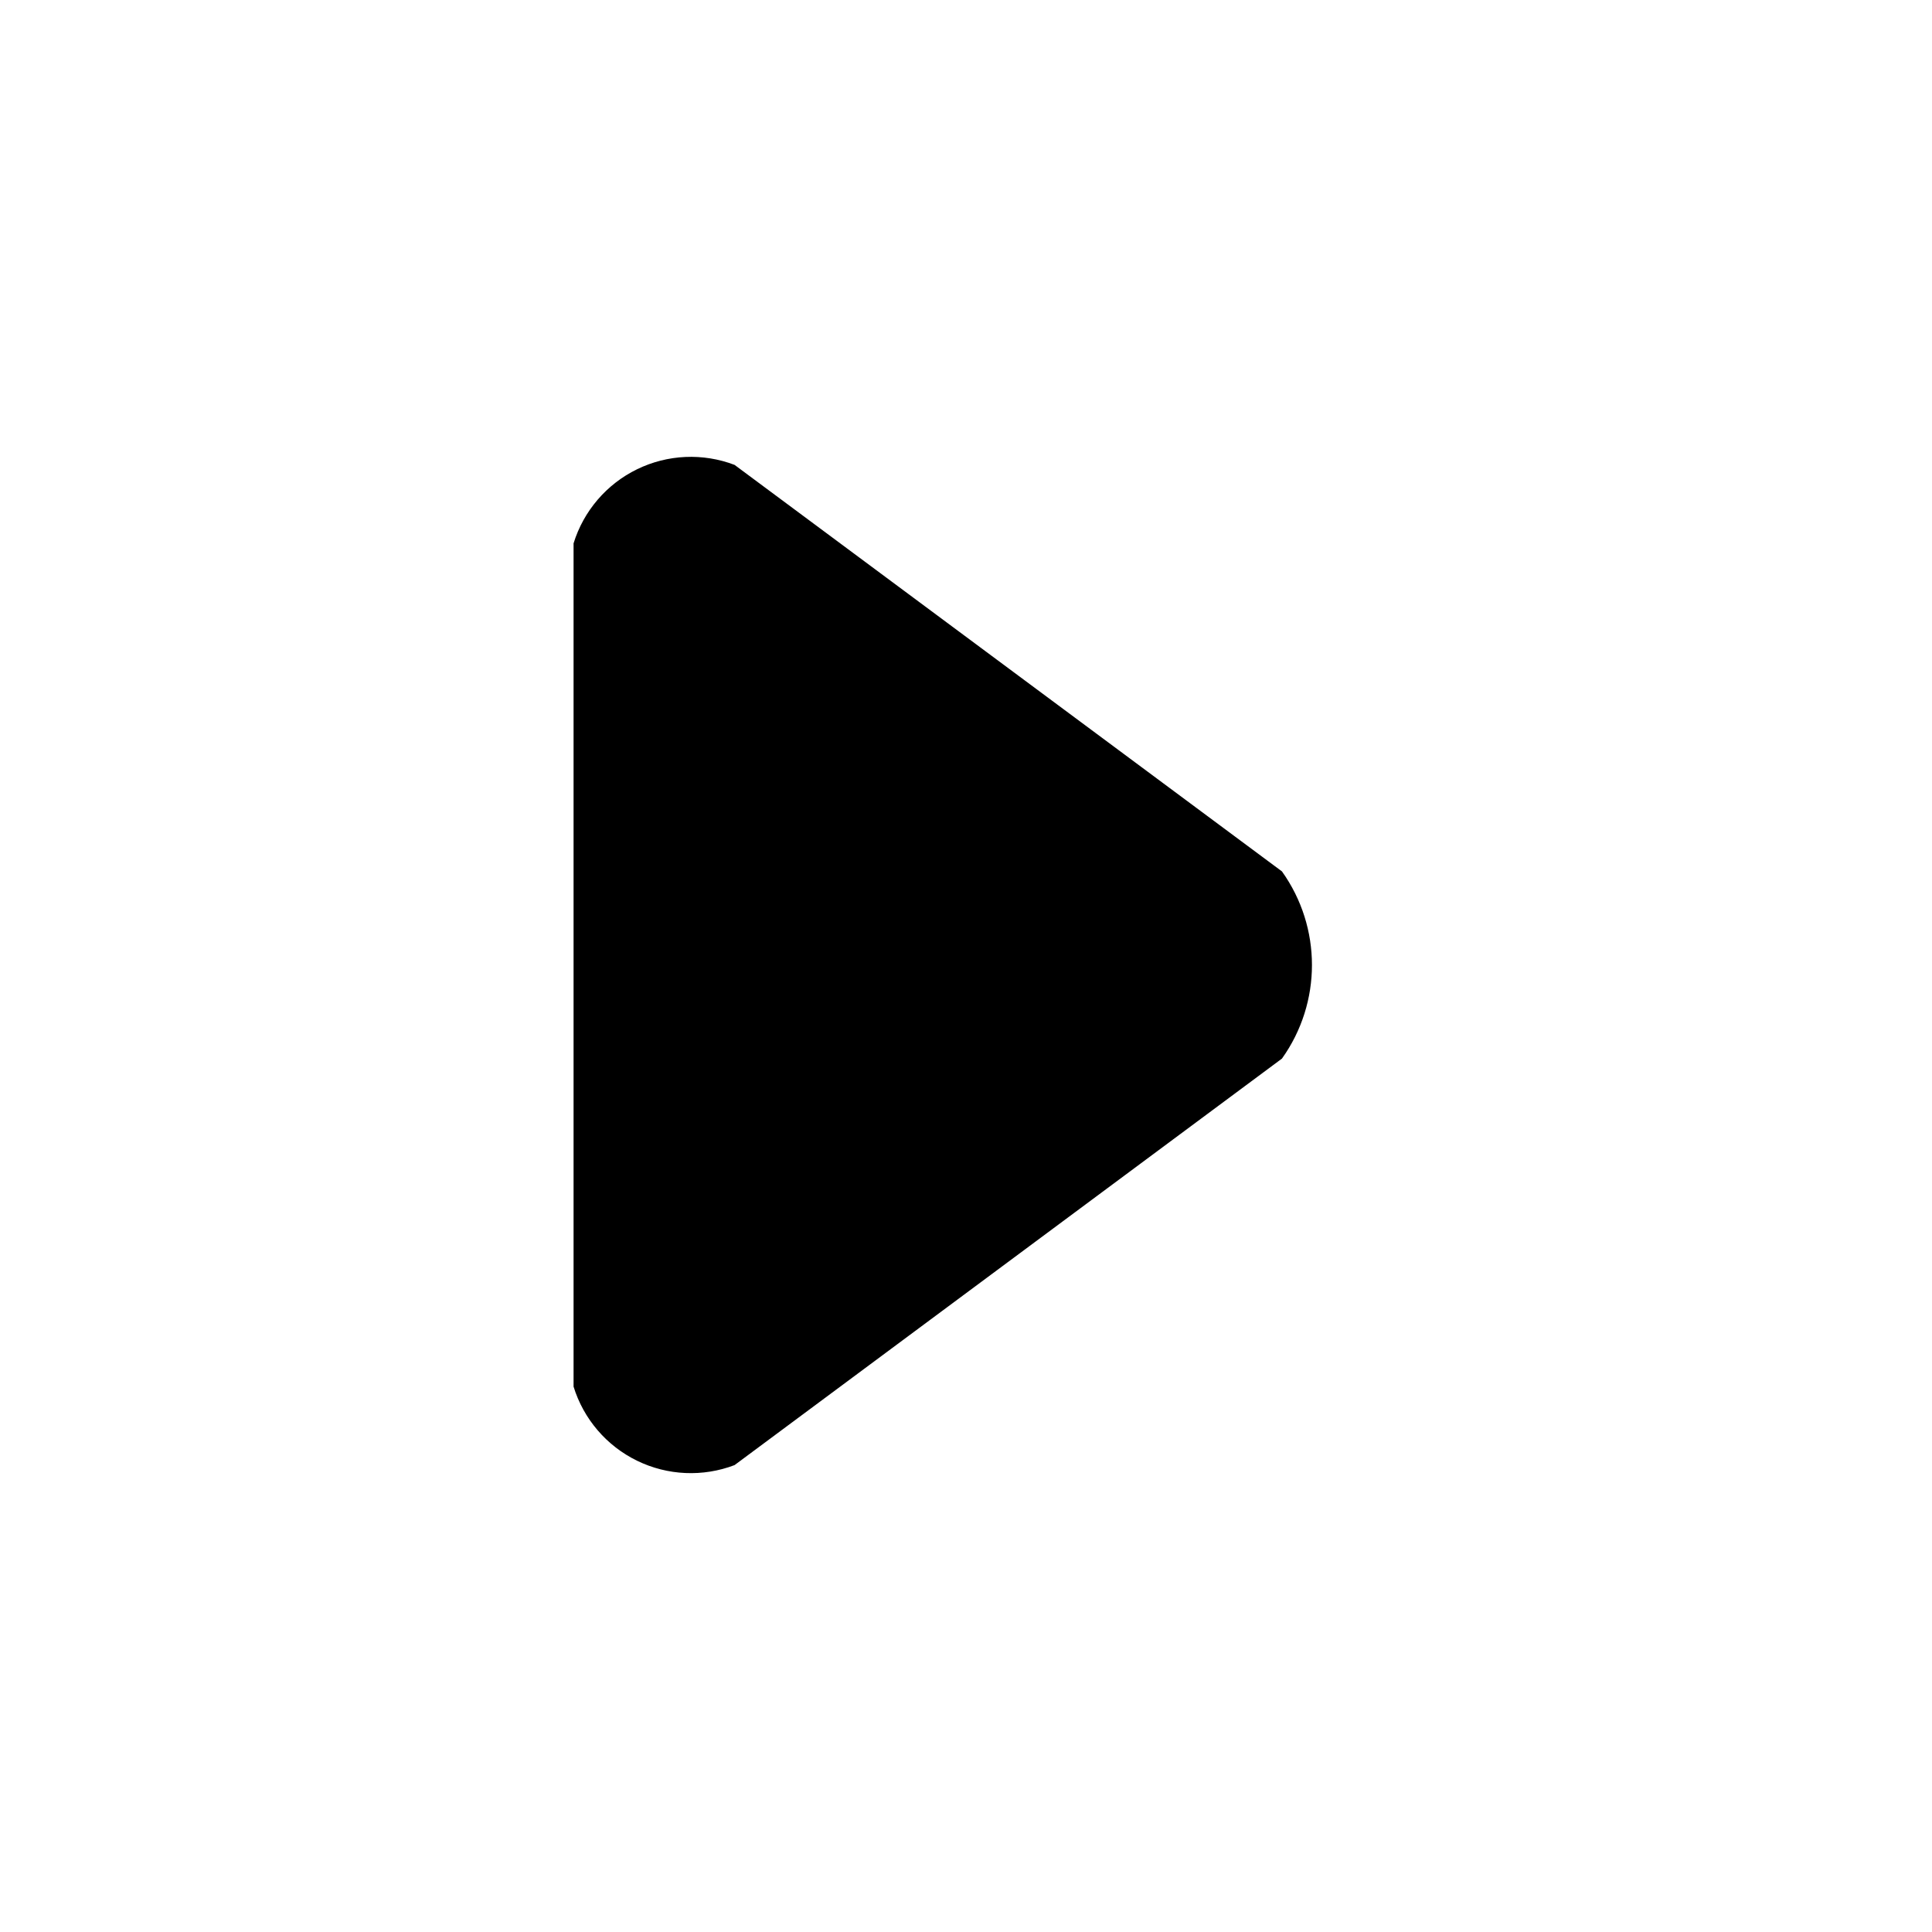
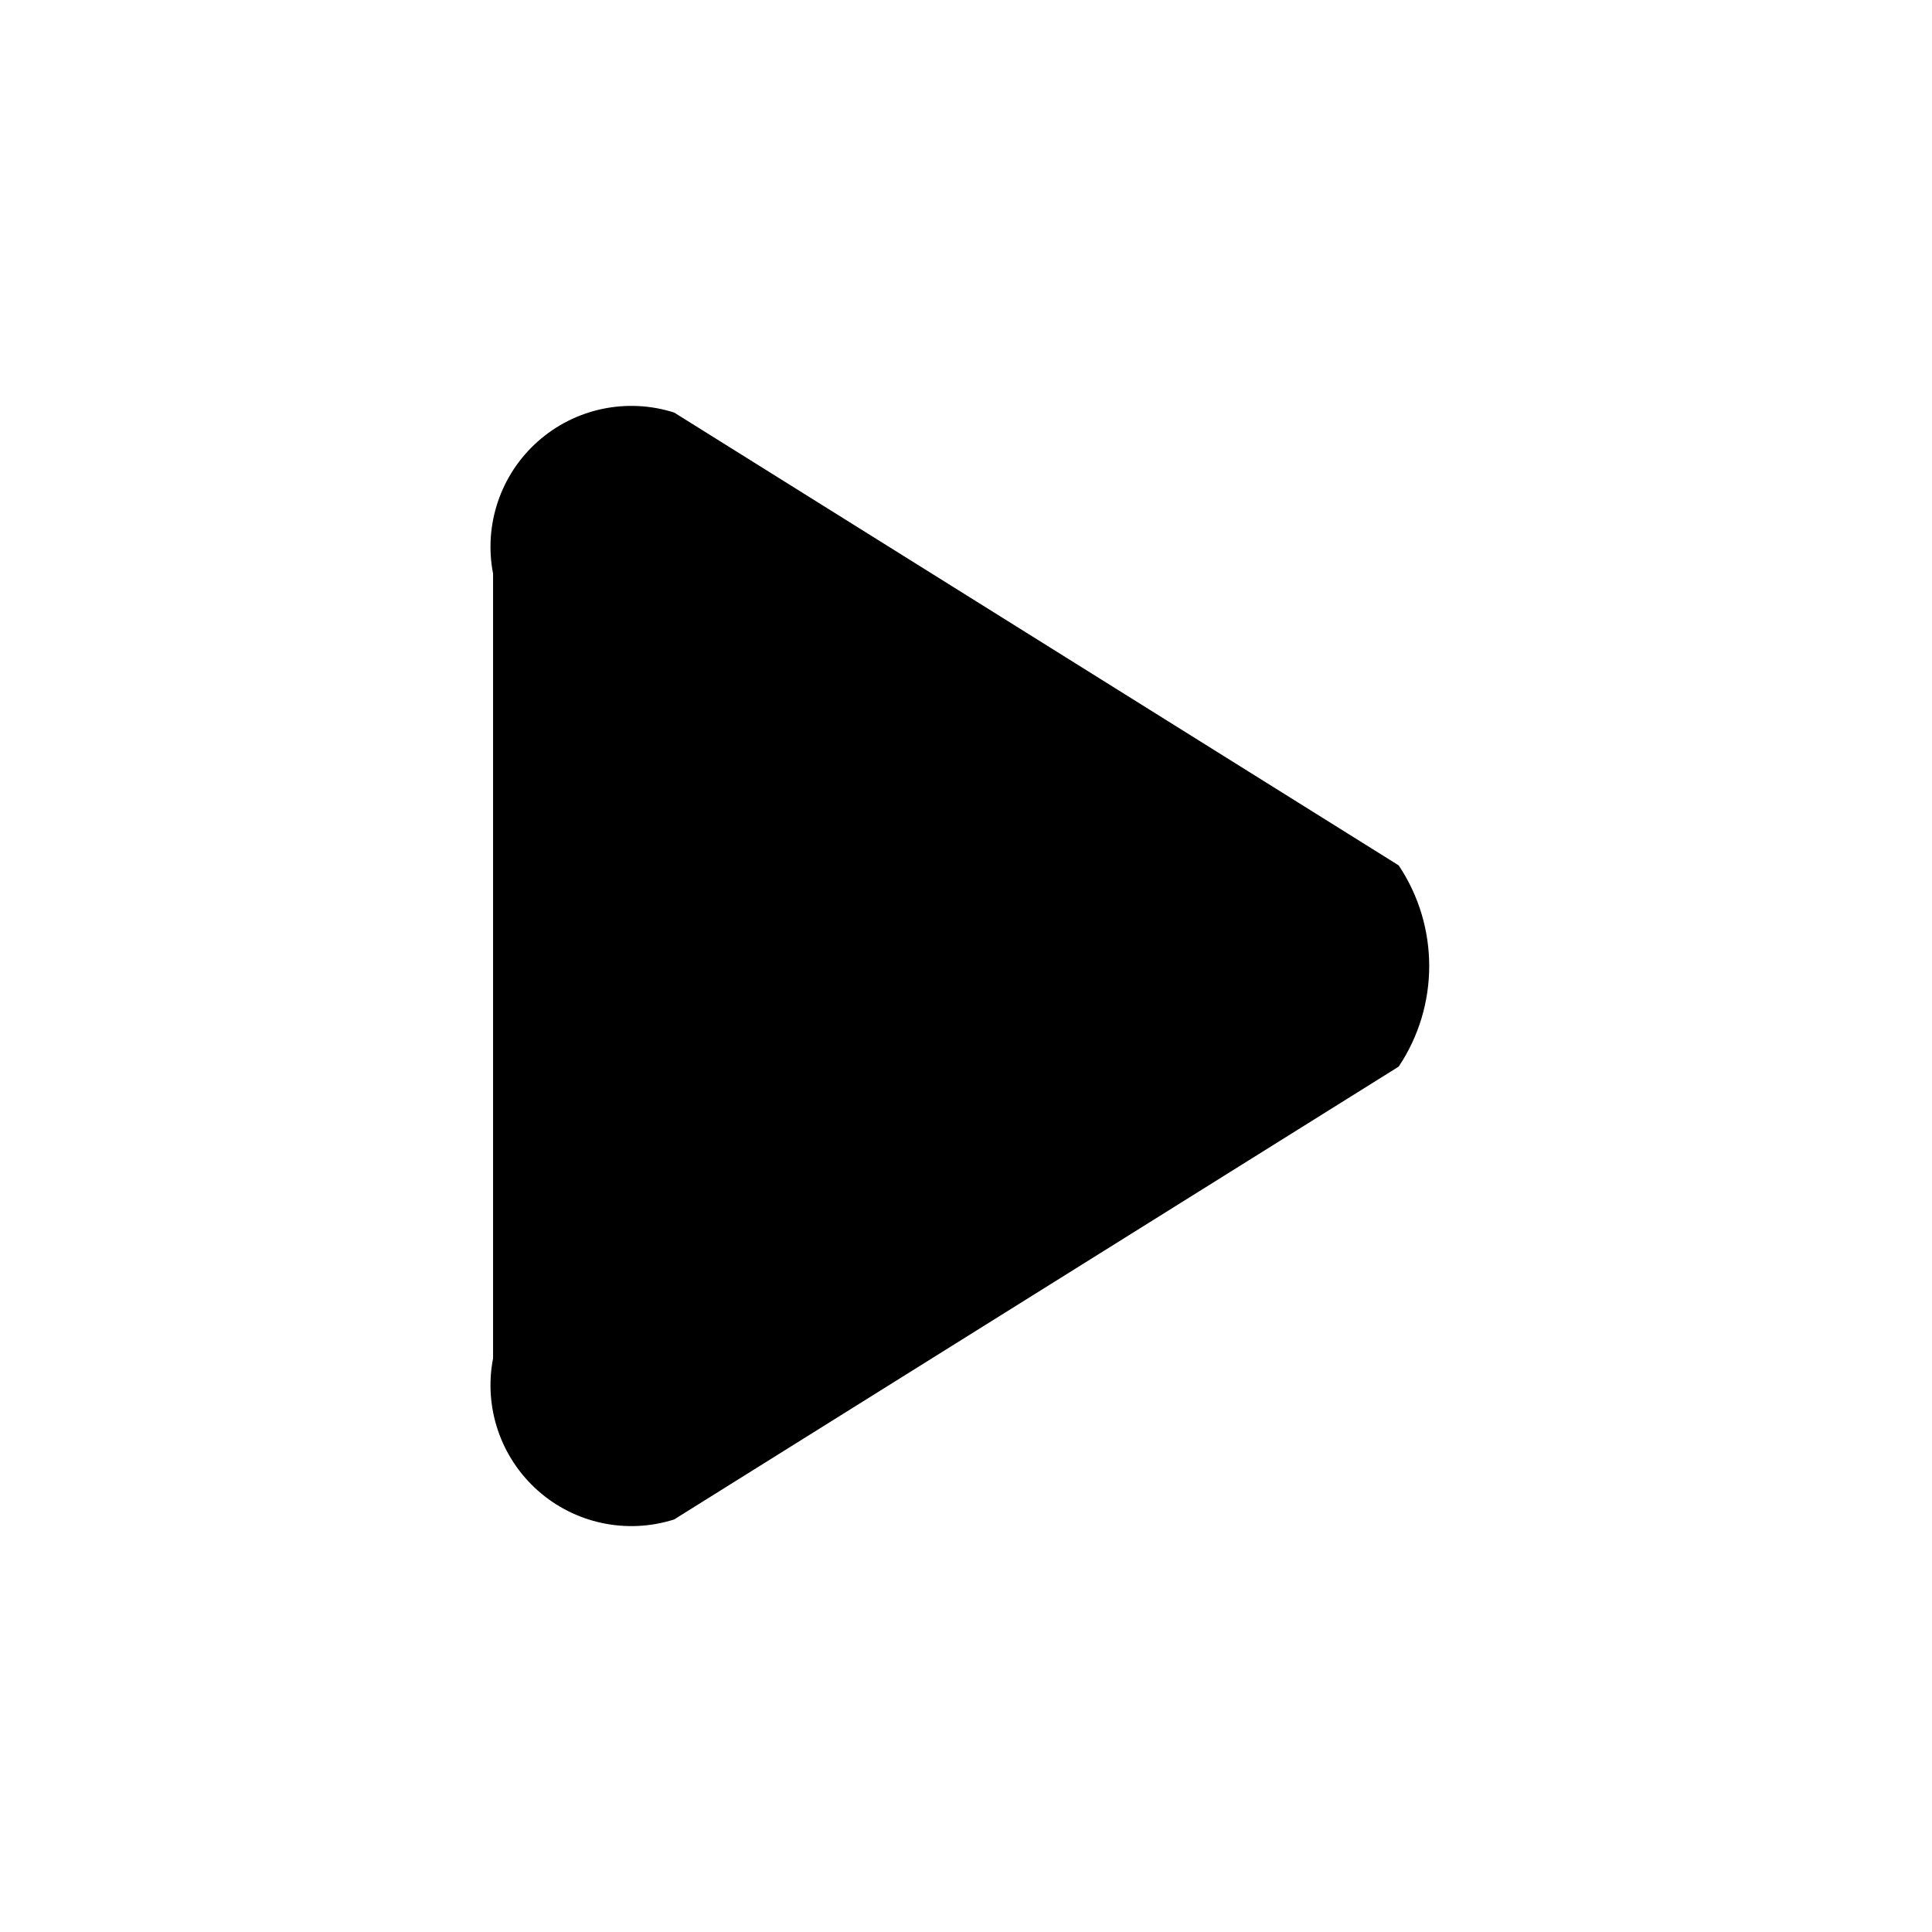
<svg xmlns="http://www.w3.org/2000/svg" version="1.1" viewBox="0 0 96 96" fill="currentColor" id="play-bin">
-   <path d="M28.5,27 a6.1,6.1 0,0,1 8.0,-3.9 l27.2,20.2 a8,8 0,0,1 0,9.3 l-27.2,20.2 a6.1,6.1 0,0,1 -8.0,-3.9 v-41 z" />
+   <path d="M24.5,28.5 a7,7 0,0,1 9,-8 l36,22.5 a9,9 0,0,1 0,10 l-36,22.5 a7,7 0,0,1 -9,-8 v-39.5 z" />
</svg>
